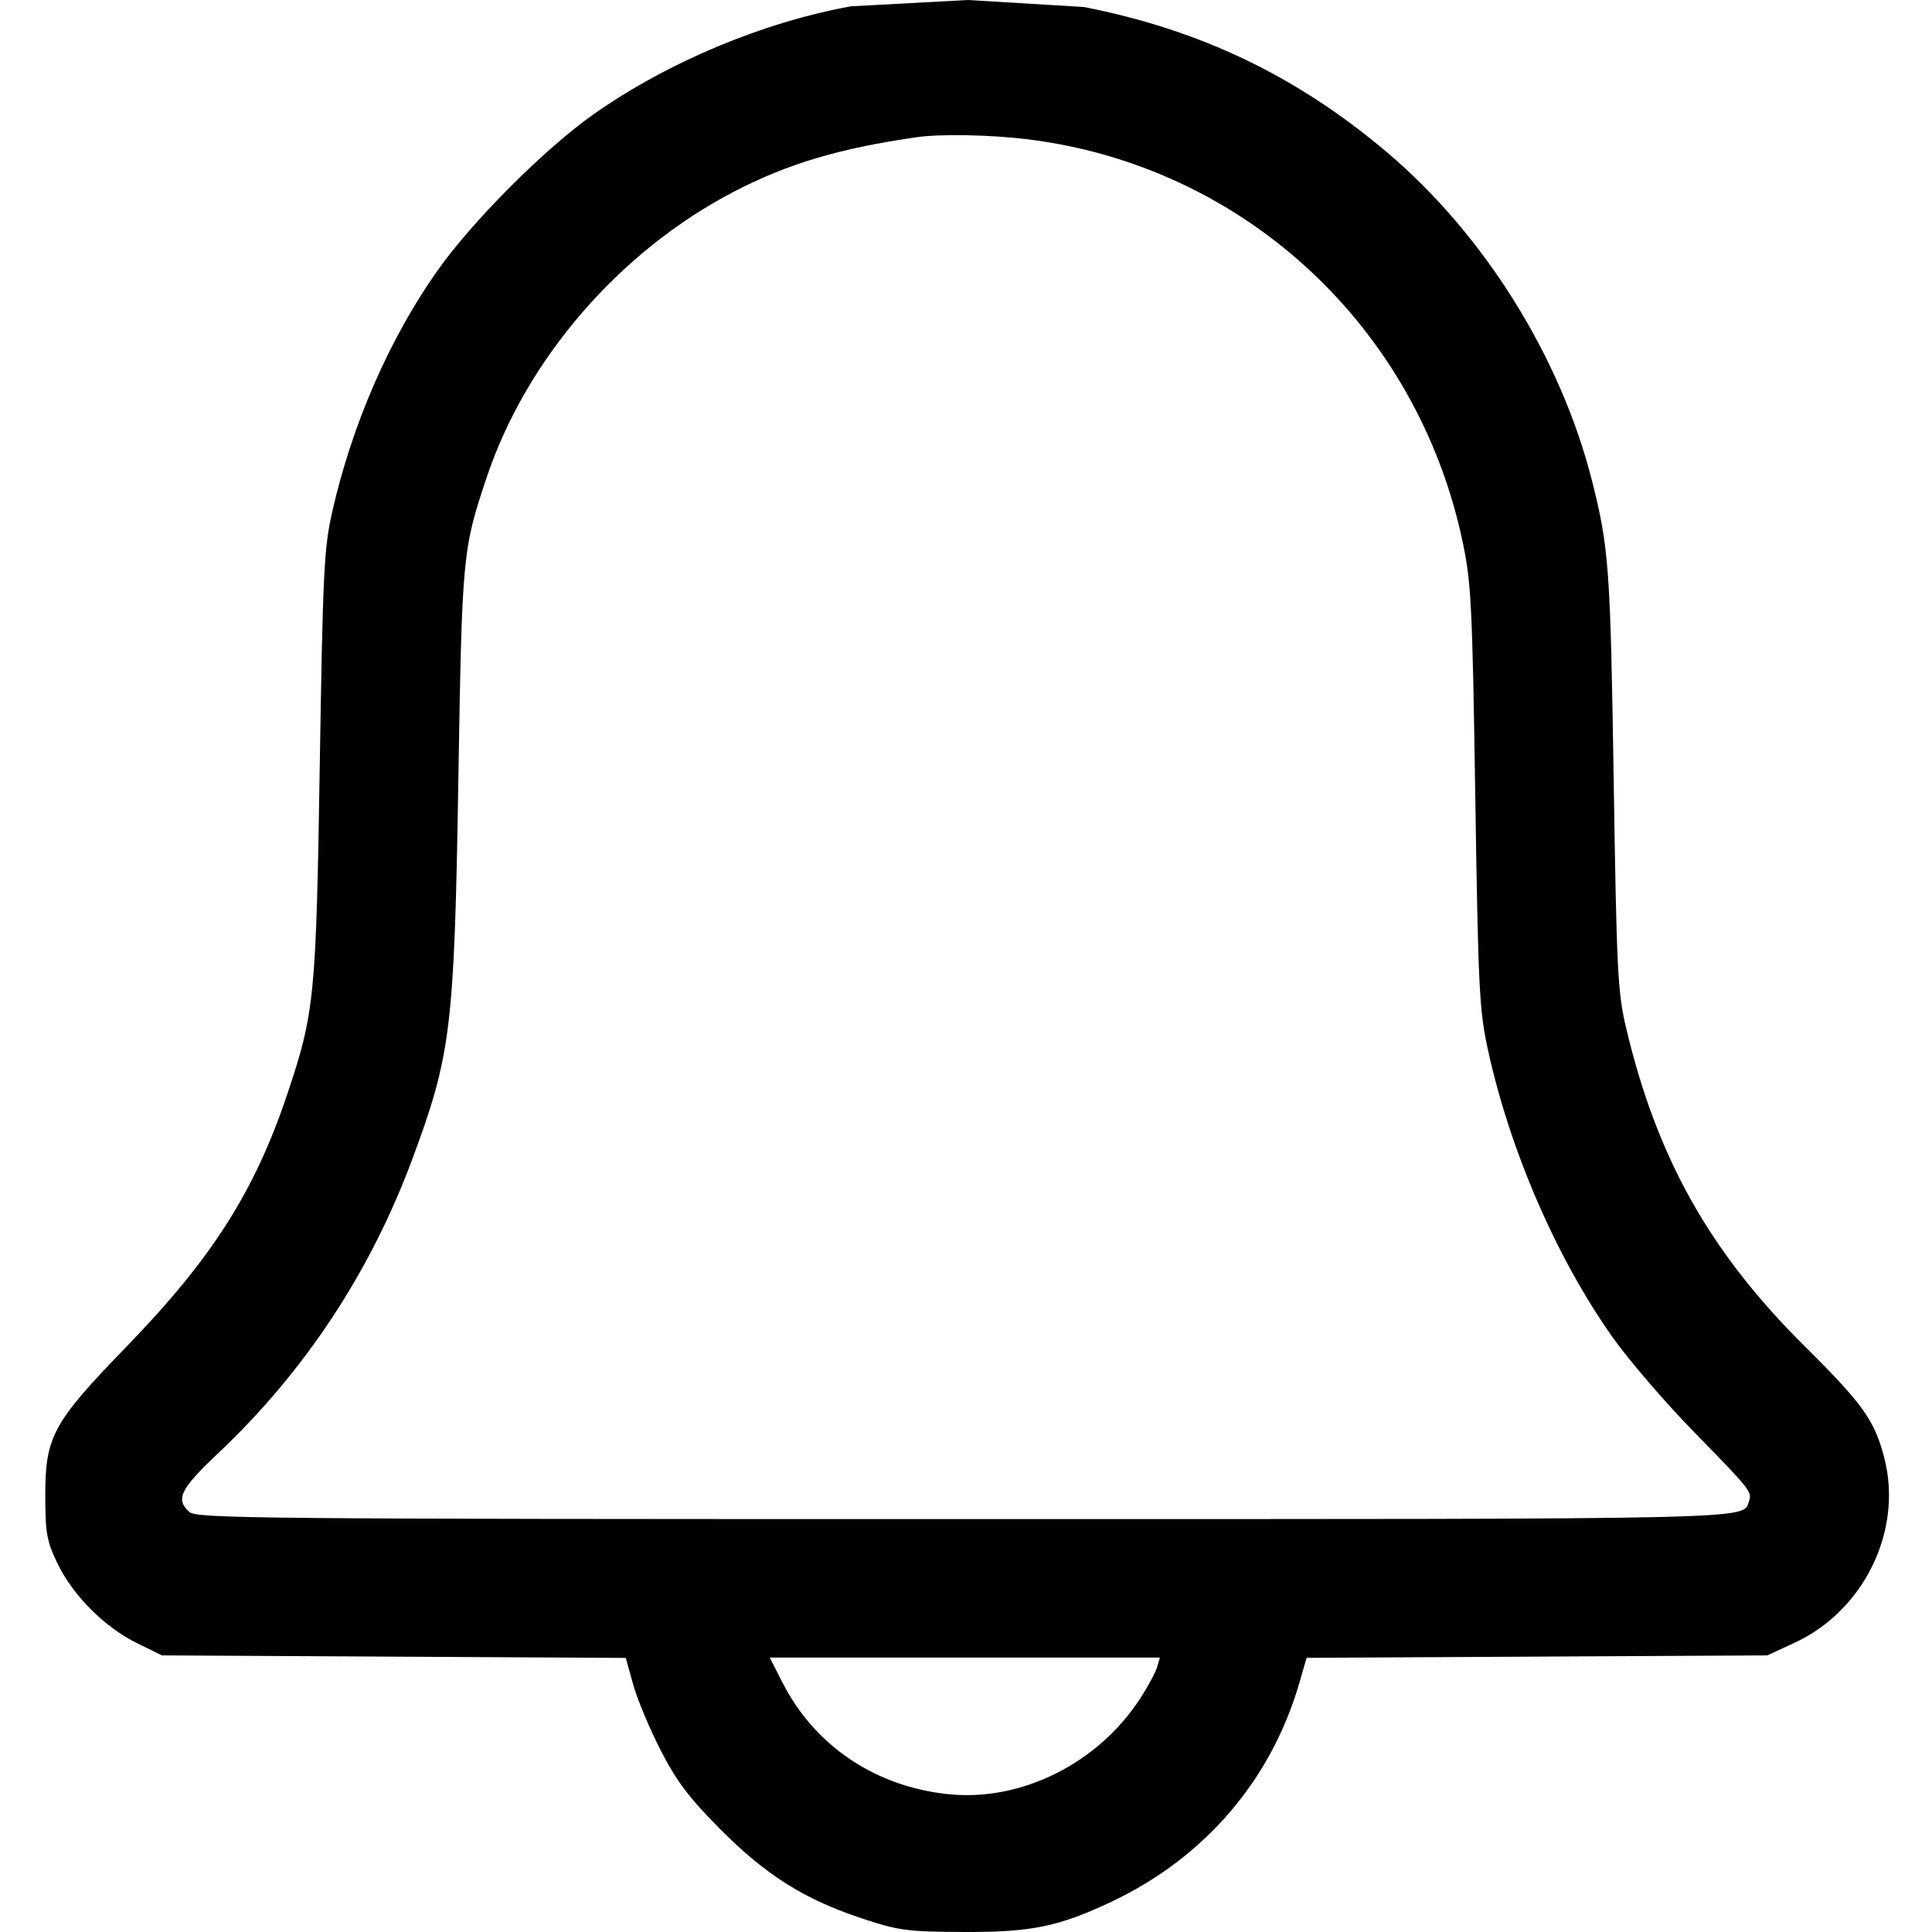
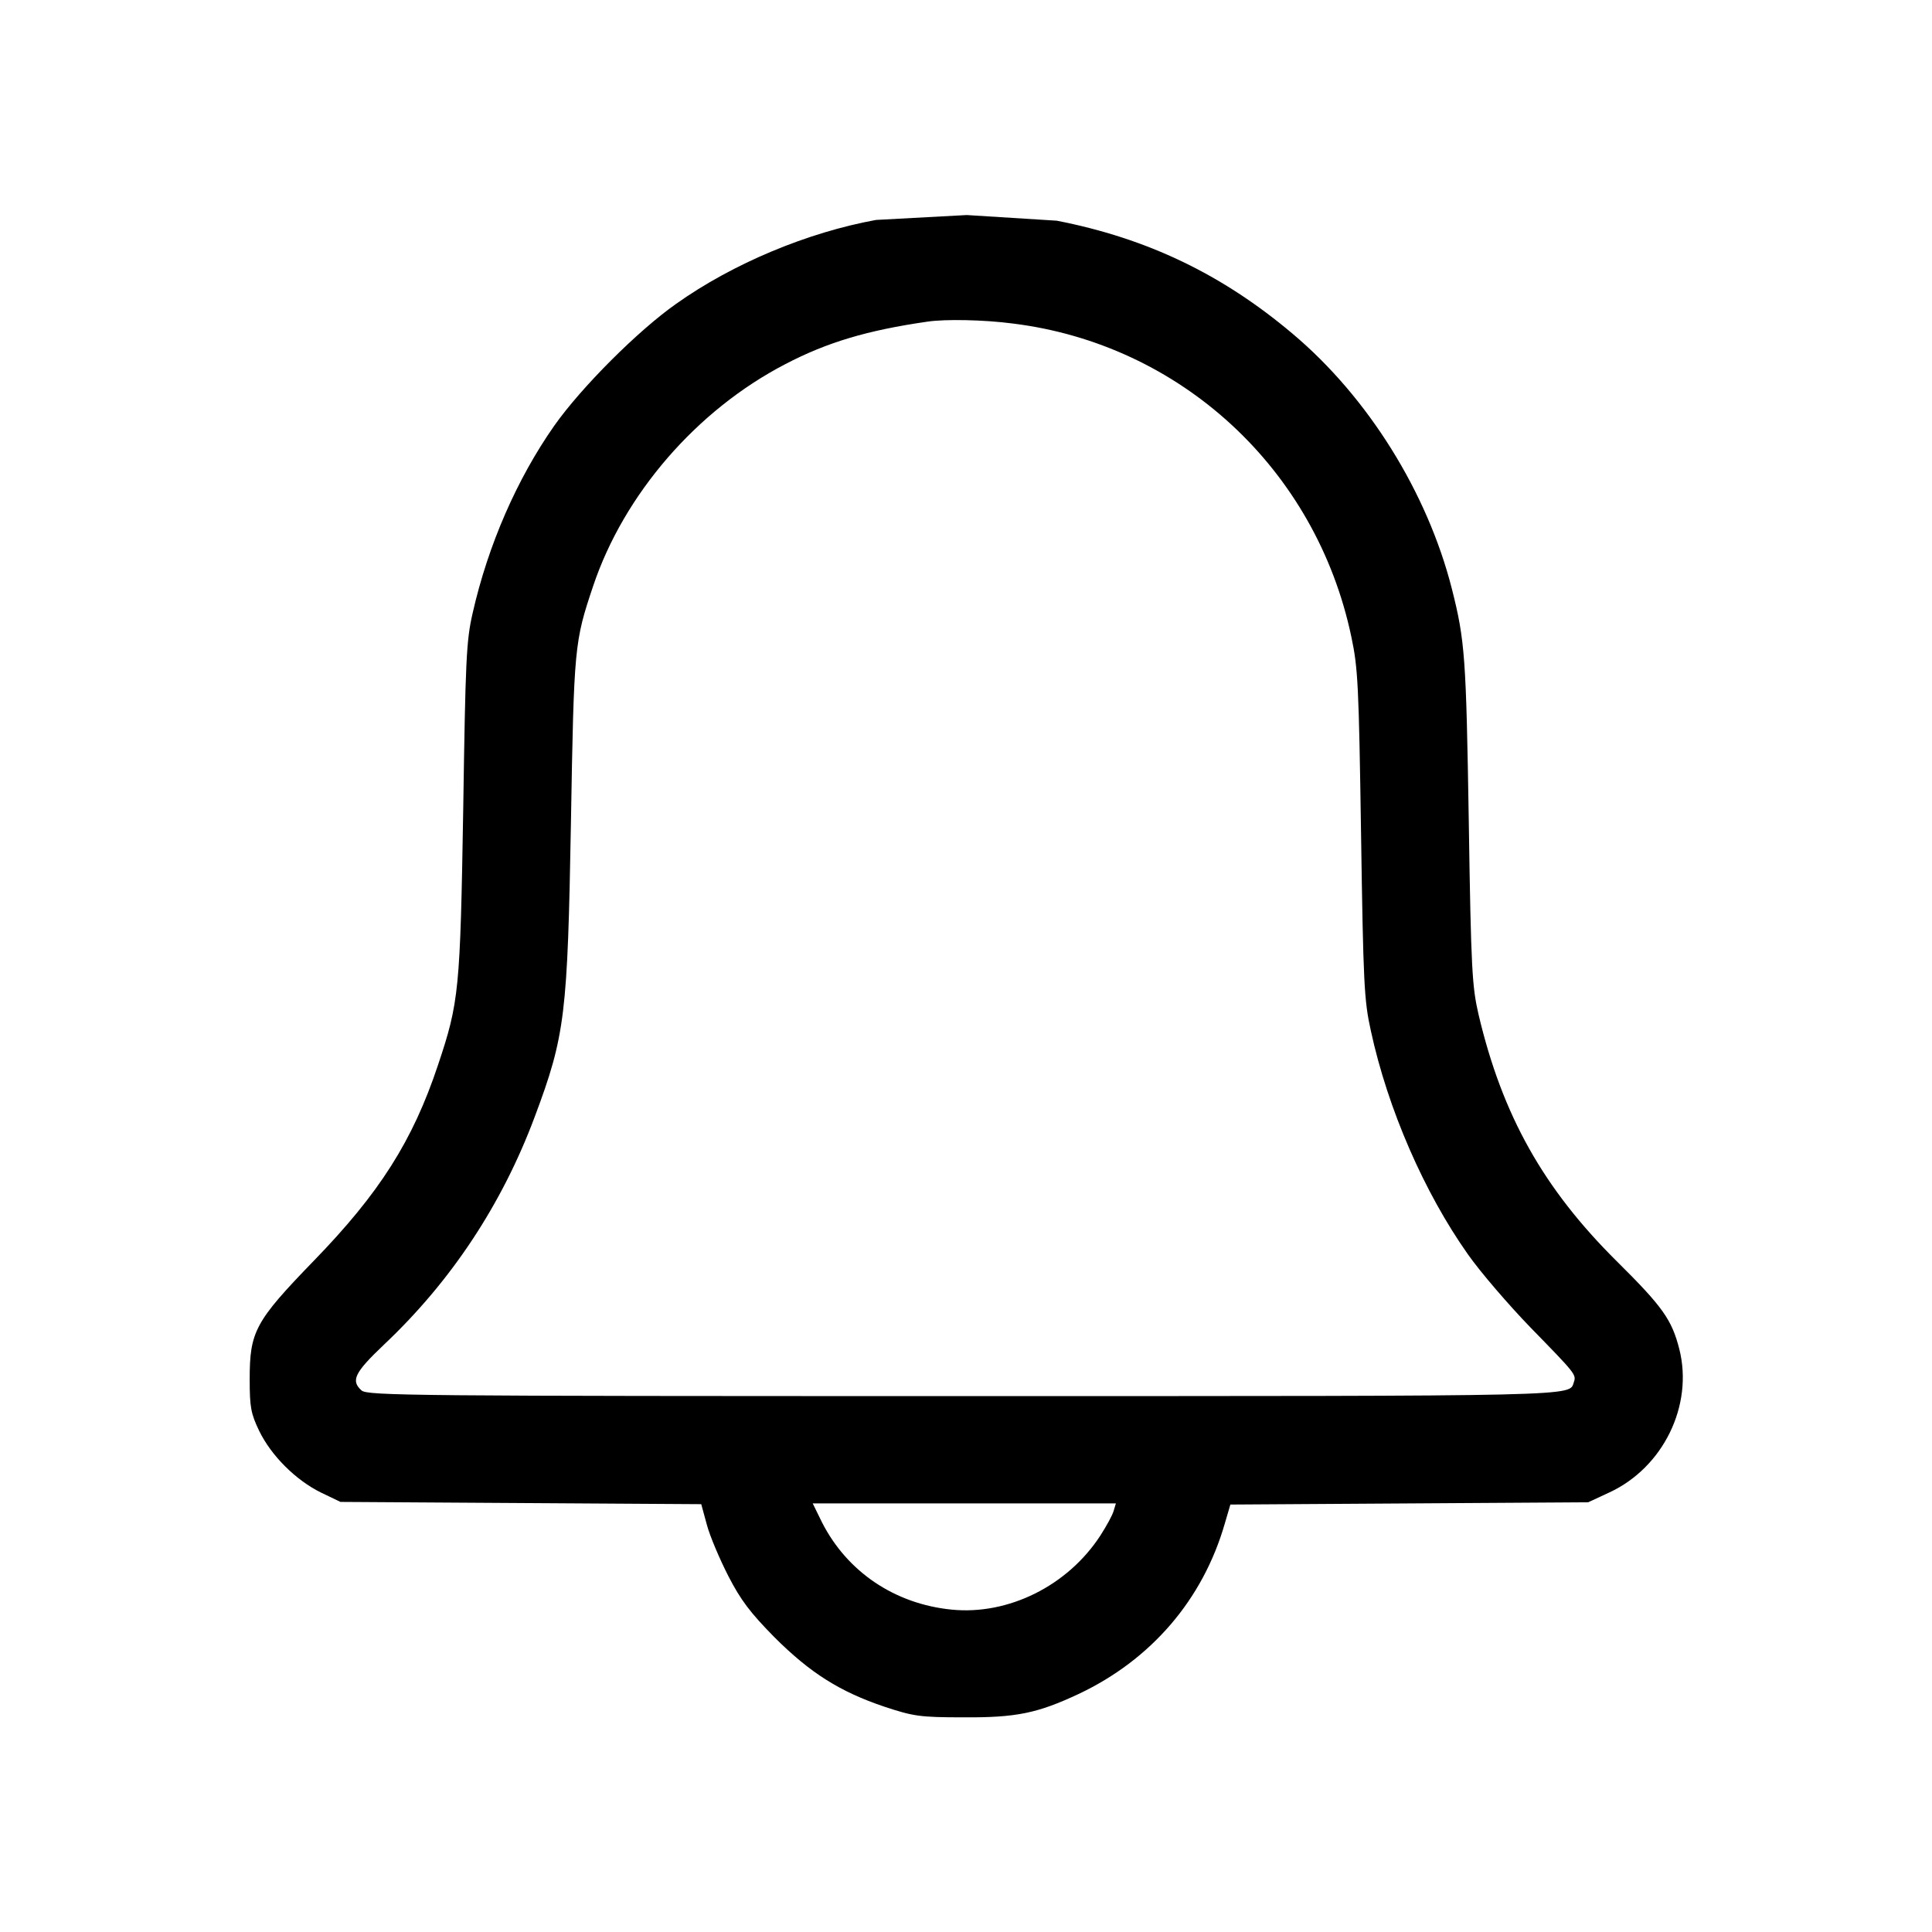
- <svg xmlns="http://www.w3.org/2000/svg" width="512" height="512" viewBox="0 0 512 512" fill="none">
-   <path d="M256.501 0L225.527 1.672C202.234 5.872 176.902 16.489 157.367 30.24C144.367 39.391 125.184 58.597 115.904 71.752C103.157 89.825 93.274 112.506 88.021 135.745C85.868 145.271 85.553 151.711 84.748 202.475C83.767 264.266 83.37 268.329 76.189 289.799C67.553 315.622 56.252 333.41 33.686 356.705C13.82 377.211 11.946 380.678 12.001 396.841C12.033 406.396 12.433 408.553 15.259 414.382C19.356 422.84 27.758 431.258 36.269 435.434L42.916 438.696L104.375 439.028L165.836 439.362L167.804 446.443C168.886 450.337 172.171 458.185 175.104 463.884C179.337 472.11 182.57 476.394 190.798 484.68C202.932 496.901 213.111 503.324 228.36 508.381C238.125 511.619 240.322 511.917 255.055 511.996C273.248 512.092 280.476 510.626 294.514 503.996C319.239 492.317 336.897 471.739 344.365 445.901L346.258 439.346L407.3 439.02L468.341 438.696L475.544 435.37C493.964 426.863 504.292 405.685 499.386 386.48C496.824 376.452 493.742 372.12 478.199 356.701C453.09 331.794 439.074 306.8 430.939 272.425C428.699 262.964 428.426 257.469 427.642 206.489C426.783 150.613 426.376 145.038 421.871 127.303C413.558 94.576 393.306 62.142 367.595 40.382C343.739 20.191 318.171 7.93 287.258 1.857L256.501 0ZM272.255 36.903C329.553 43.925 375.592 86.518 387.624 143.639C389.895 154.421 390.188 160.352 390.965 211.076C391.744 262.013 392.024 267.655 394.309 278.158C400.115 304.847 412.501 333.416 427.372 354.414C431.616 360.404 441.228 371.595 448.733 379.281C464.058 394.972 464.359 395.351 463.488 397.883C461.82 402.73 468.679 402.575 255.786 402.575C68.022 402.575 52.108 402.429 50.174 400.677C46.433 397.292 47.742 394.636 57.867 385.072C80.743 363.457 98.055 337.254 109.183 307.399C119.529 279.641 120.4 272.524 121.463 207.063C122.439 146.981 122.567 145.607 129.001 126.438C139.525 95.09 164.251 66.53 194.483 50.8C208.713 43.396 222.509 39.29 243.015 36.353C249.287 35.456 262.468 35.703 272.255 36.903ZM203.993 439.27H307.384L306.627 441.849C306.209 443.27 304.187 447.009 302.132 450.163C290.953 467.323 270.71 477.441 251.452 475.491C232.042 473.527 215.903 462.684 207.348 445.863L203.993 439.27Z" fill="black" />
+ <svg xmlns="http://www.w3.org/2000/svg" version="1.1" id="Layer_1" x="0px" y="0px" viewBox="0 0 513 513" style="enable-background:new 0 0 513 513;" xml:space="preserve">
+   <g>
+     <path d="M256.7,57.1l-24.1,1.3c-18.1,3.3-37.9,11.5-53.1,22.3c-10.1,7.1-25.1,22.1-32.3,32.3c-9.9,14.1-17.6,31.7-21.7,49.8   c-1.7,7.4-1.9,12.4-2.5,52c-0.8,48.1-1.1,51.3-6.7,68c-6.7,20.1-15.5,34-33.1,52.1c-15.5,16-16.9,18.7-16.9,31.3   c0,7.4,0.3,9.1,2.5,13.7c3.2,6.6,9.7,13.1,16.4,16.4l5.2,2.5l47.9,0.3l47.9,0.3l1.5,5.5c0.8,3,3.4,9.1,5.7,13.6   c3.3,6.4,5.8,9.7,12.2,16.2c9.5,9.5,17.4,14.5,29.3,18.5c7.6,2.5,9.3,2.8,20.8,2.8c14.2,0.1,19.8-1.1,30.7-6.2   c19.3-9.1,33-25.1,38.8-45.2l1.5-5.1l47.5-0.3l47.5-0.3l5.6-2.6c14.3-6.6,22.4-23.1,18.6-38.1c-2-7.8-4.4-11.2-16.5-23.2   c-19.6-19.4-30.5-38.9-36.8-65.6c-1.7-7.4-2-11.6-2.6-51.4c-0.7-43.5-1-47.9-4.5-61.7c-6.5-25.5-22.2-50.8-42.3-67.7   c-18.6-15.7-38.5-25.3-62.6-30L256.7,57.1z M268.9,85.9c44.6,5.5,80.5,38.6,89.9,83.1c1.8,8.4,2,13,2.6,52.5   c0.6,39.7,0.8,44.1,2.6,52.2c4.5,20.8,14.2,43,25.8,59.4c3.3,4.7,10.8,13.4,16.6,19.4c11.9,12.2,12.2,12.5,11.5,14.5   c-1.3,3.8,4,3.7-161.8,3.7c-146.2,0-158.6-0.1-160.1-1.5c-2.9-2.6-1.9-4.7,6-12.2c17.8-16.8,31.3-37.2,40-60.5   c8.1-21.6,8.7-27.2,9.6-78.1c0.8-46.8,0.9-47.9,5.9-62.8c8.2-24.4,27.5-46.7,51-58.9c11.1-5.8,21.8-9,37.8-11.3   C251,84.7,261.3,84.9,268.9,85.9z M215.8,399.2h80.5l-0.6,2c-0.3,1.1-1.9,4-3.5,6.5c-8.7,13.4-24.5,21.2-39.5,19.7   c-15.1-1.5-27.7-10-34.4-23.1L215.8,399.2z" />
+   </g>
</svg>
